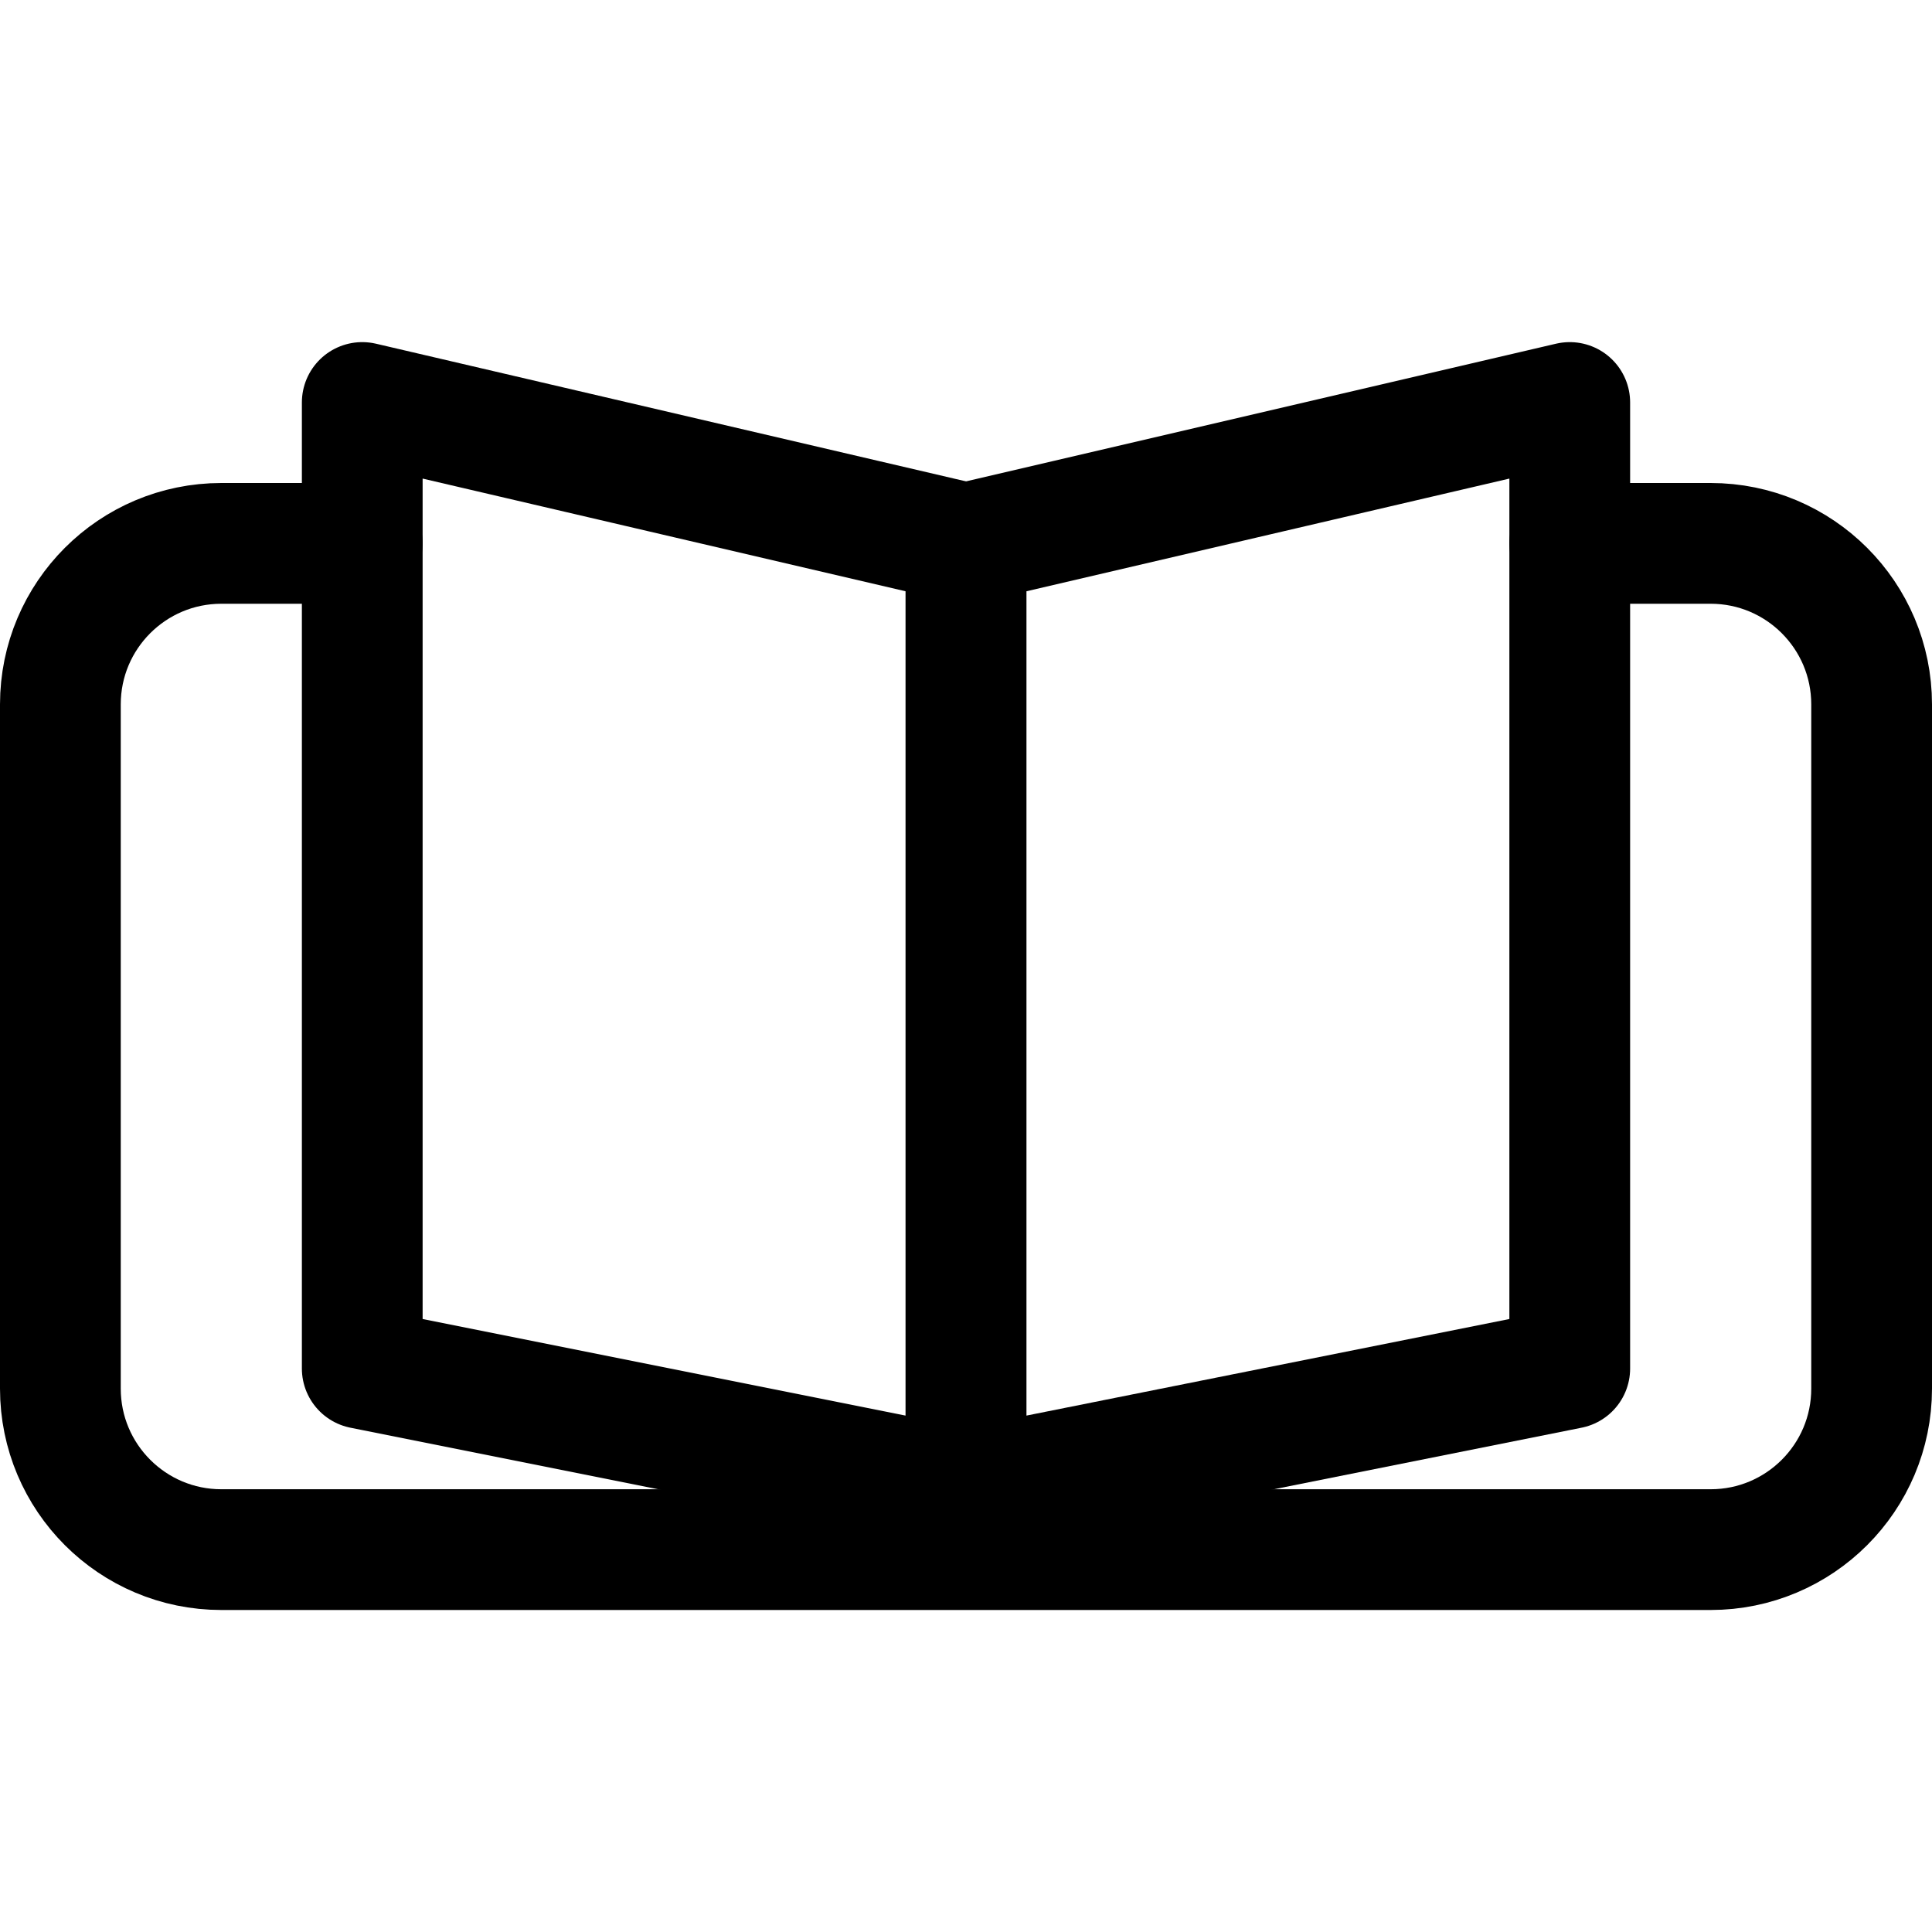
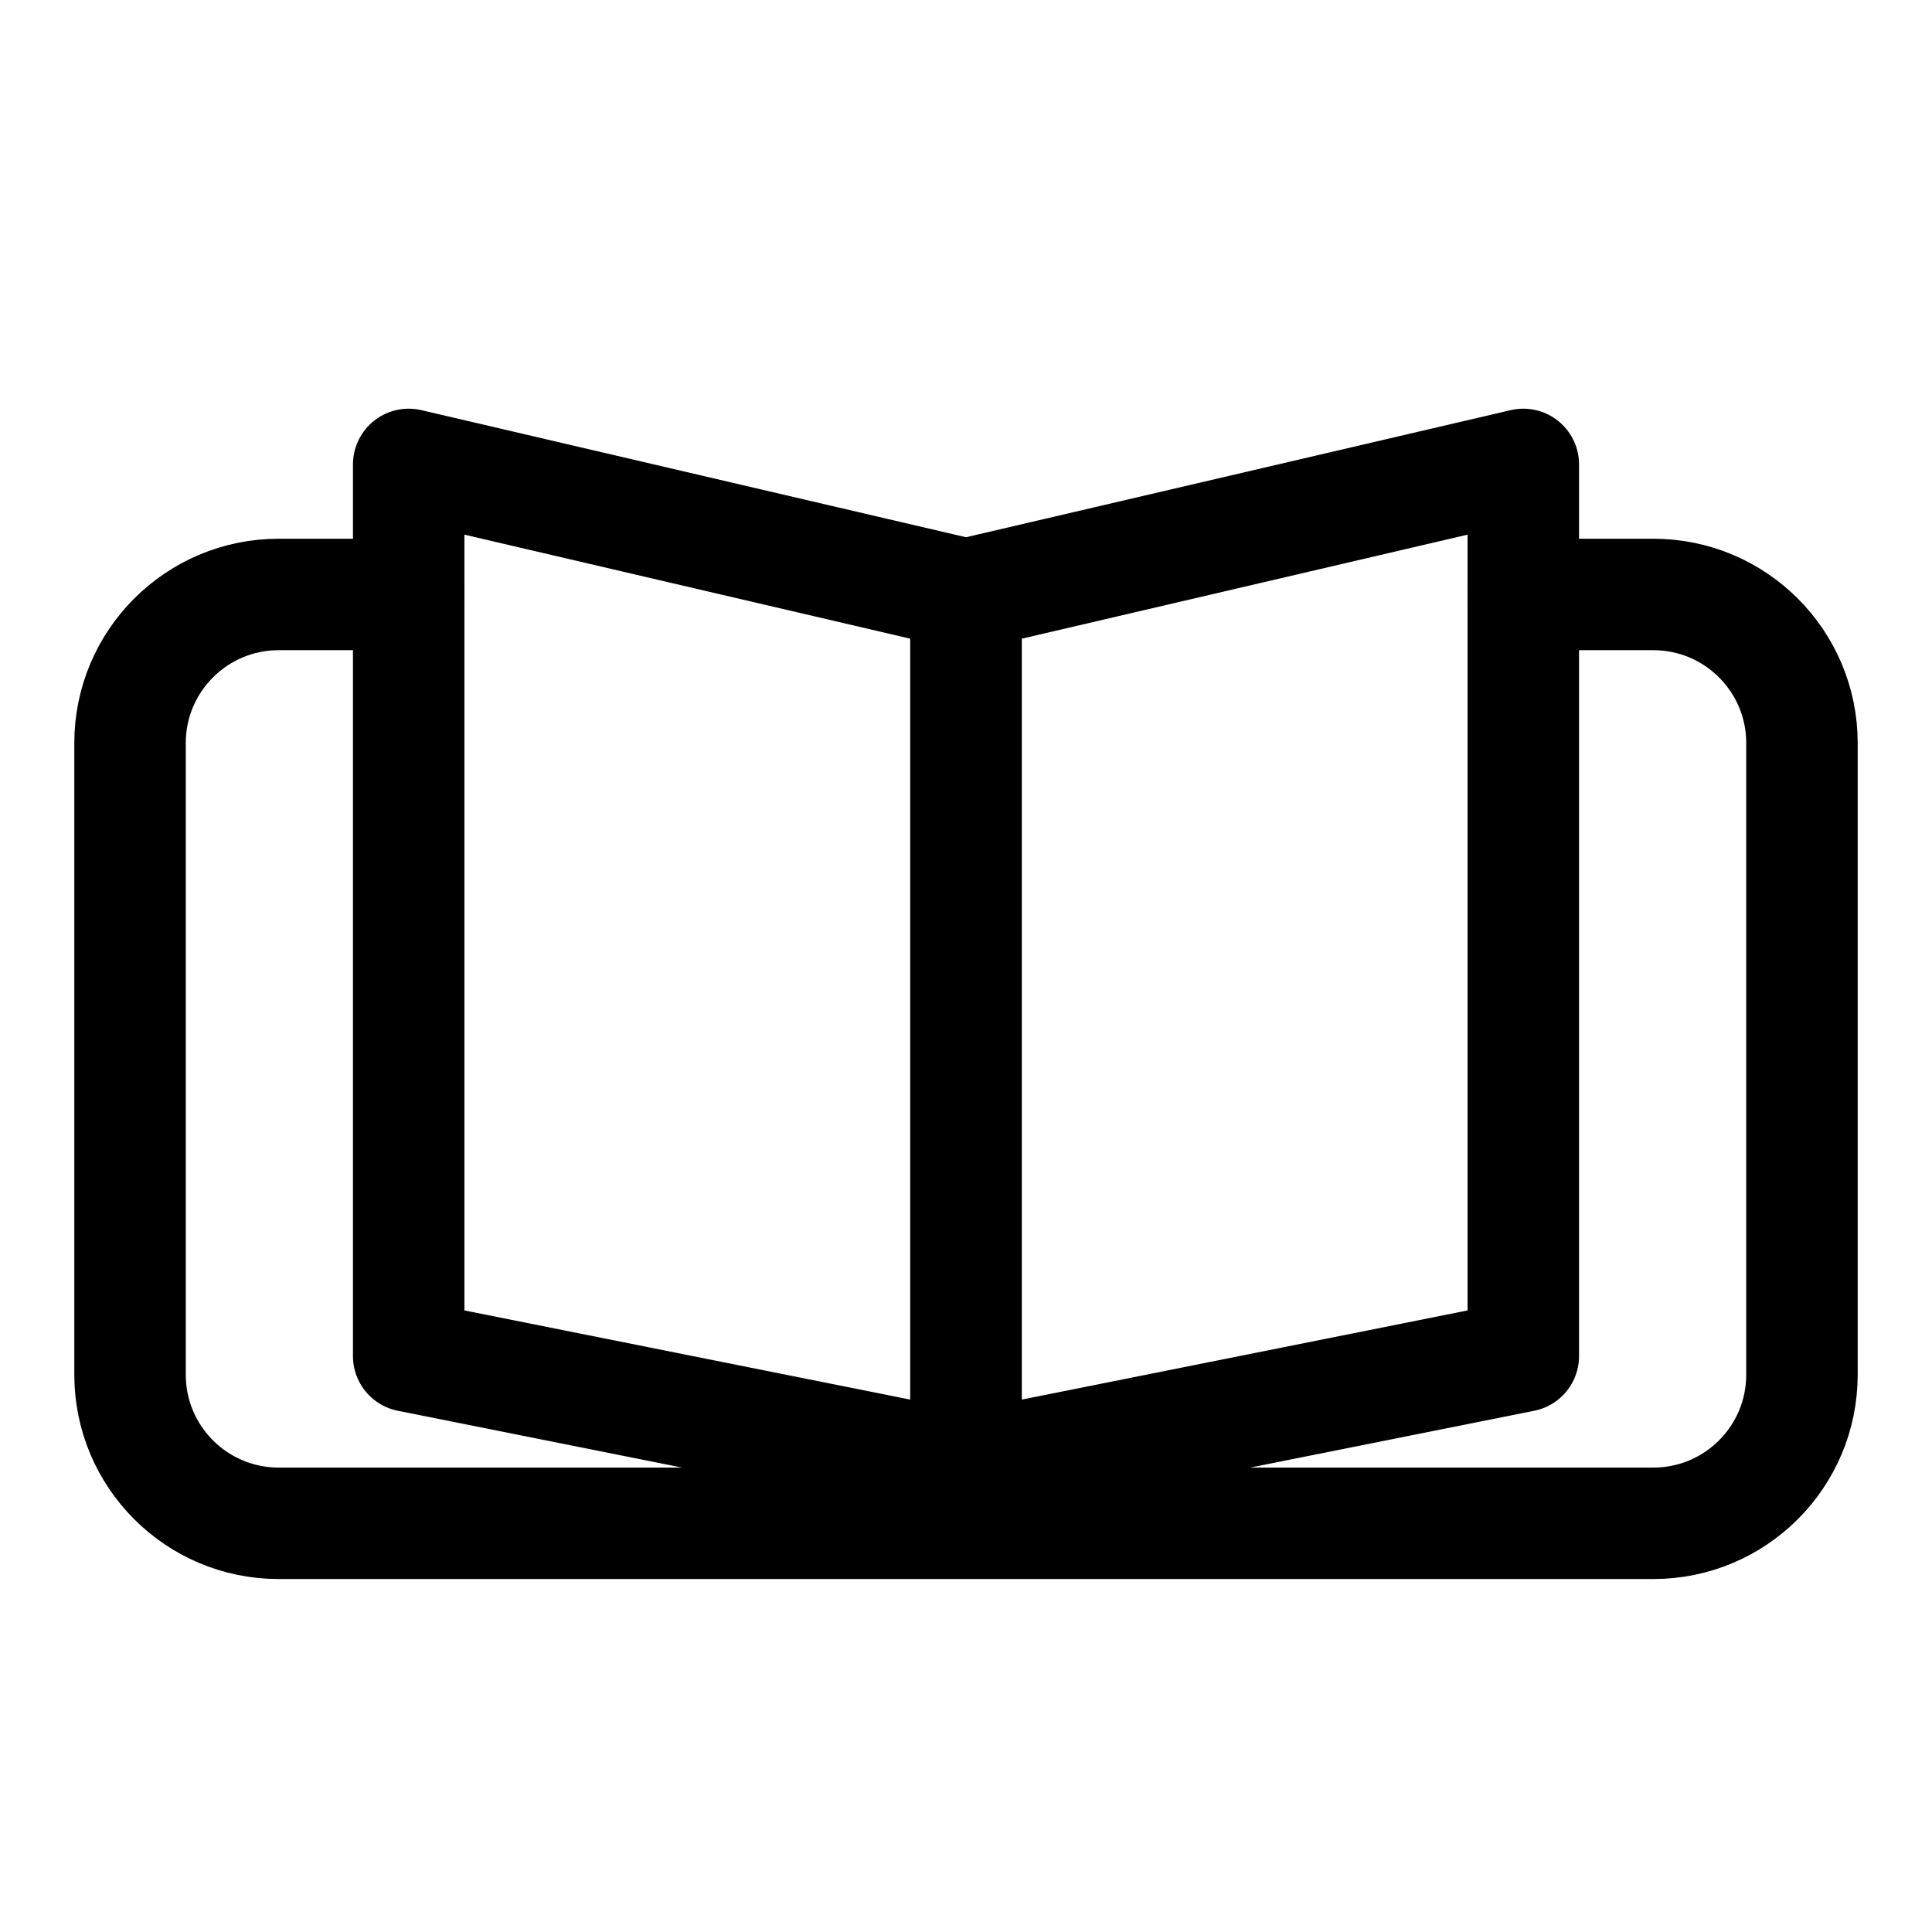
- <svg xmlns="http://www.w3.org/2000/svg" width="100%" height="100%" viewBox="0 -4 24 24" fill="none" stroke="currentColor" stroke-width="1.5" stroke-linecap="round" stroke-linejoin="round">
+ <svg xmlns="http://www.w3.org/2000/svg" viewBox="-1 -5.25 26 26" fill="none" stroke="currentColor" stroke-width="1.5" stroke-linecap="round" stroke-linejoin="round">
  <path d="M19.5 2.75H21.25A2 2 0 0 1 23.25 4.75V13.25A2 2 0 0 1 21.25 15.25H2.75A2 2 0 0 1 0.75 13.25V4.75A2 2 0 0 1 2.75 2.75H4.5" />
  <path d="M4.5 1L12 2.75V14.5L4.5 13Z" />
  <path d="M19.5 1L12 2.75V14.5L19.5 13Z" />
</svg>
